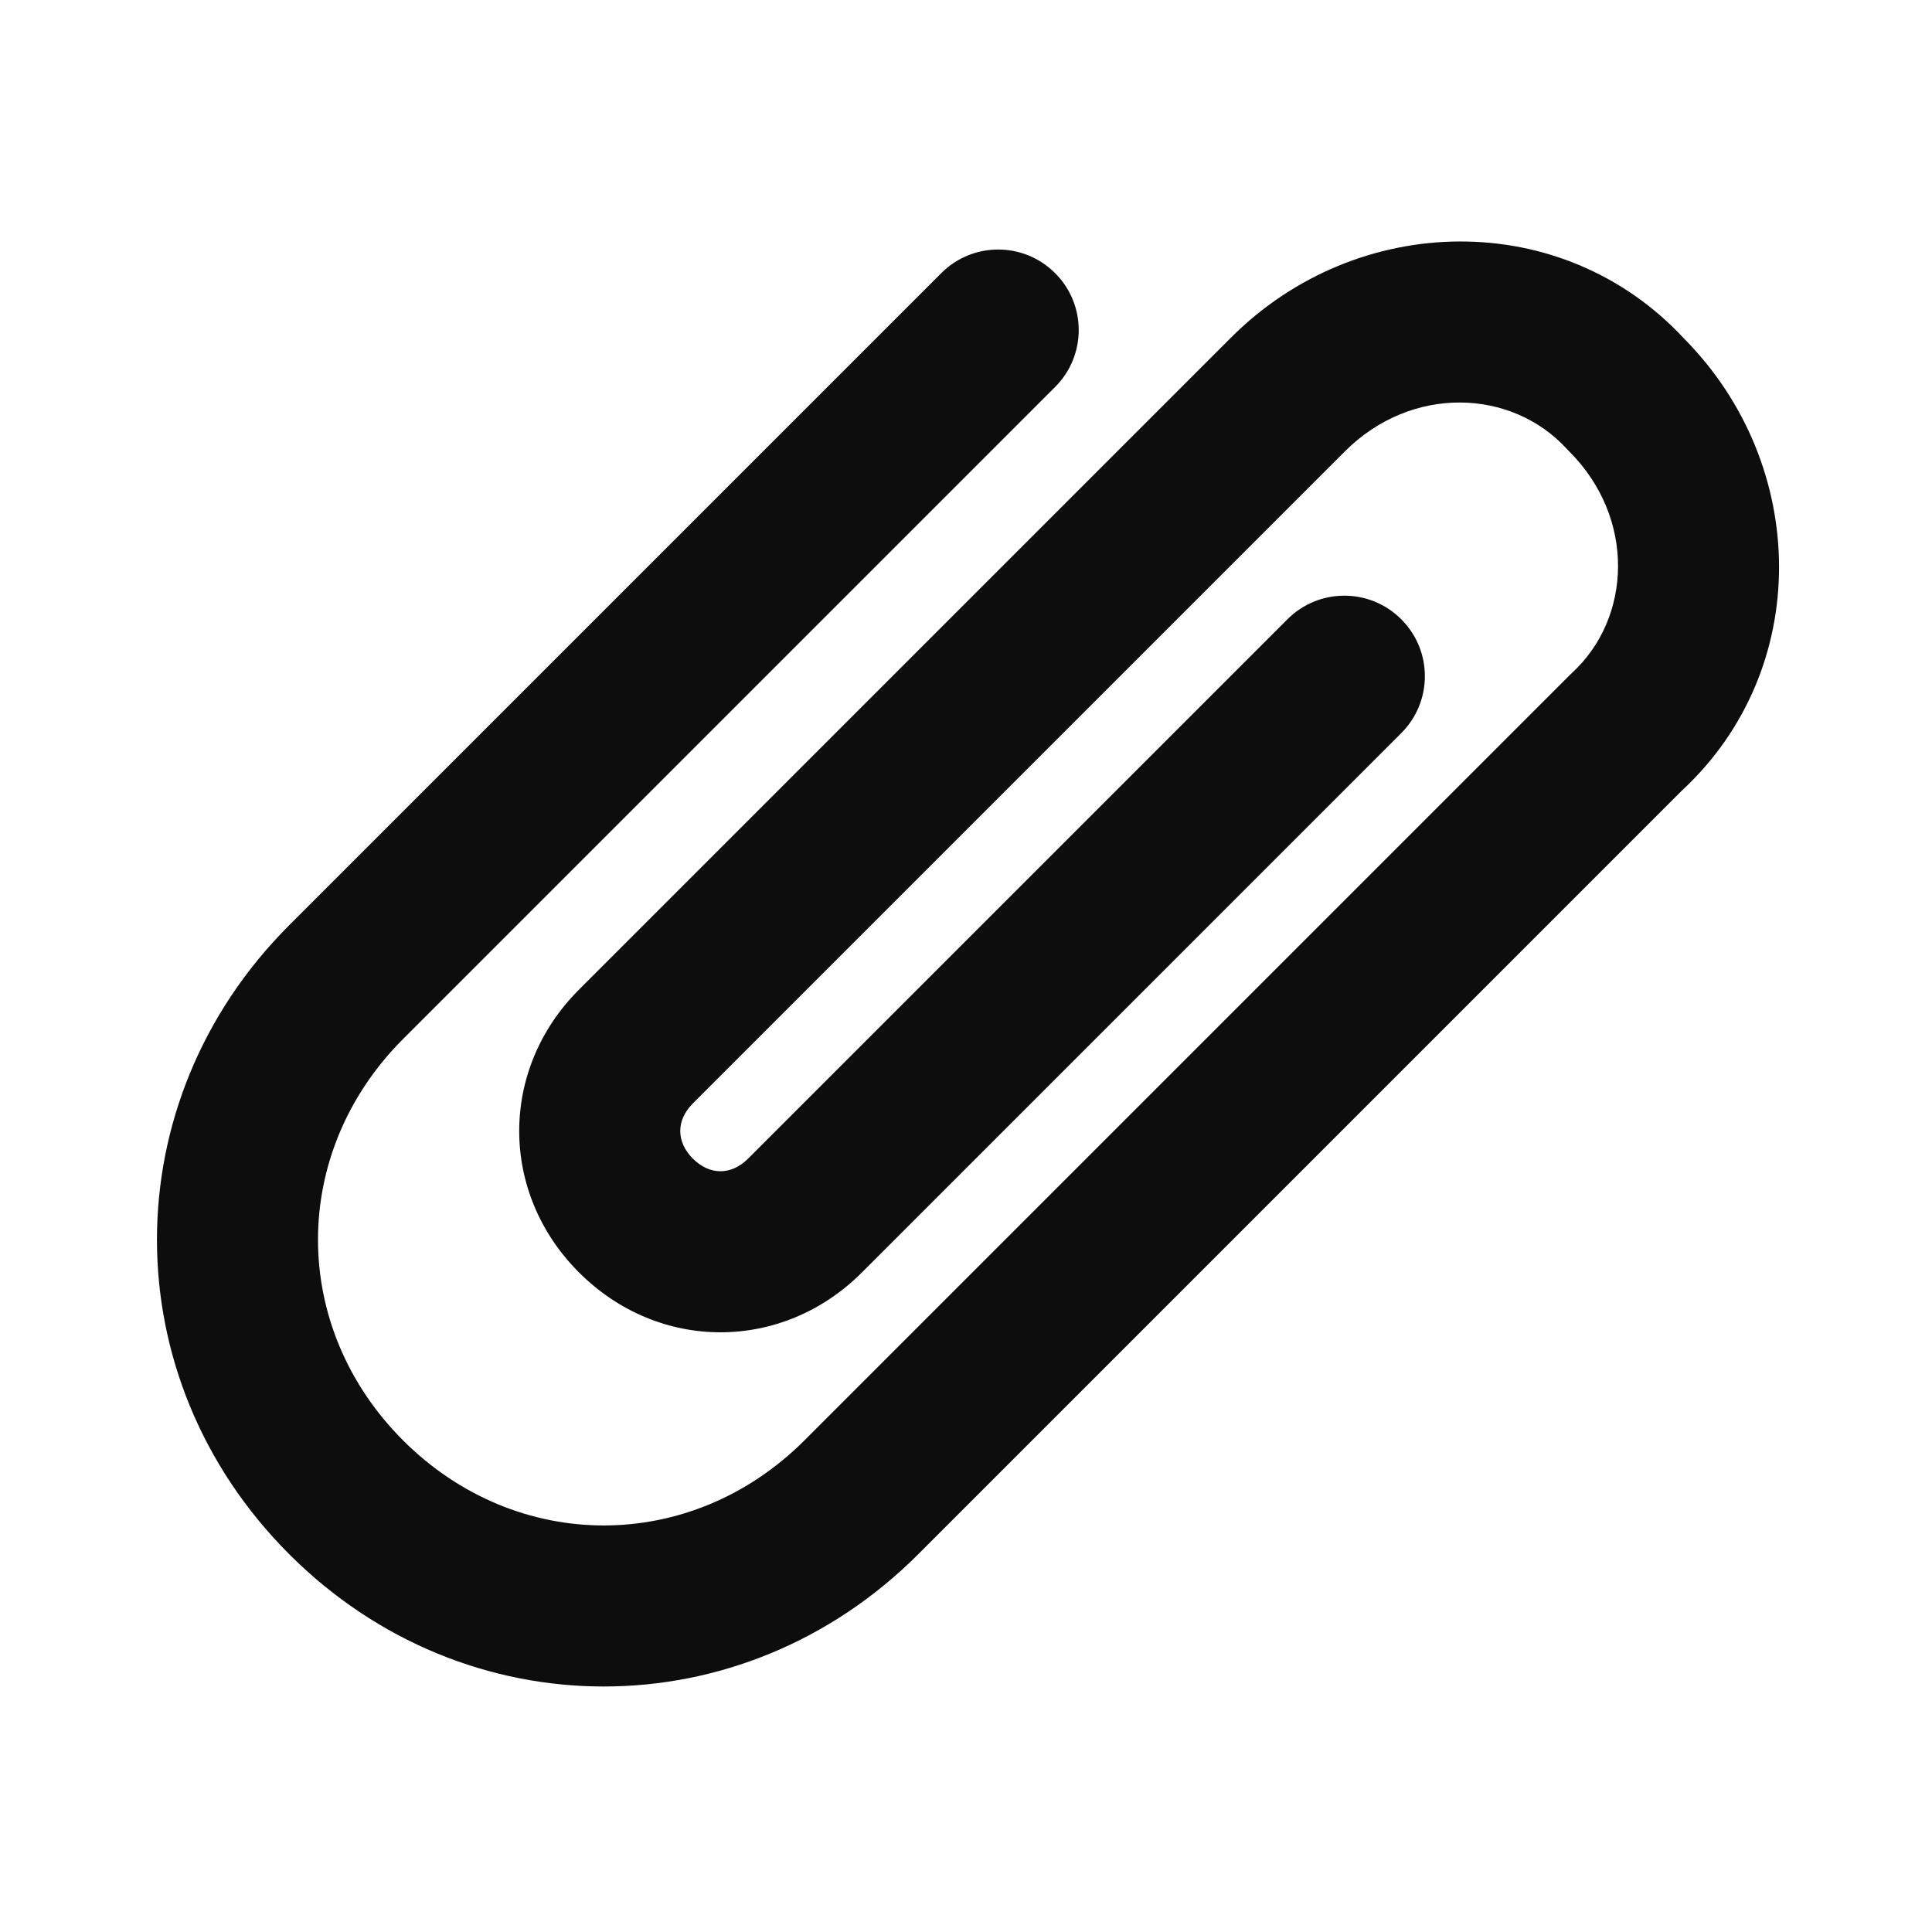
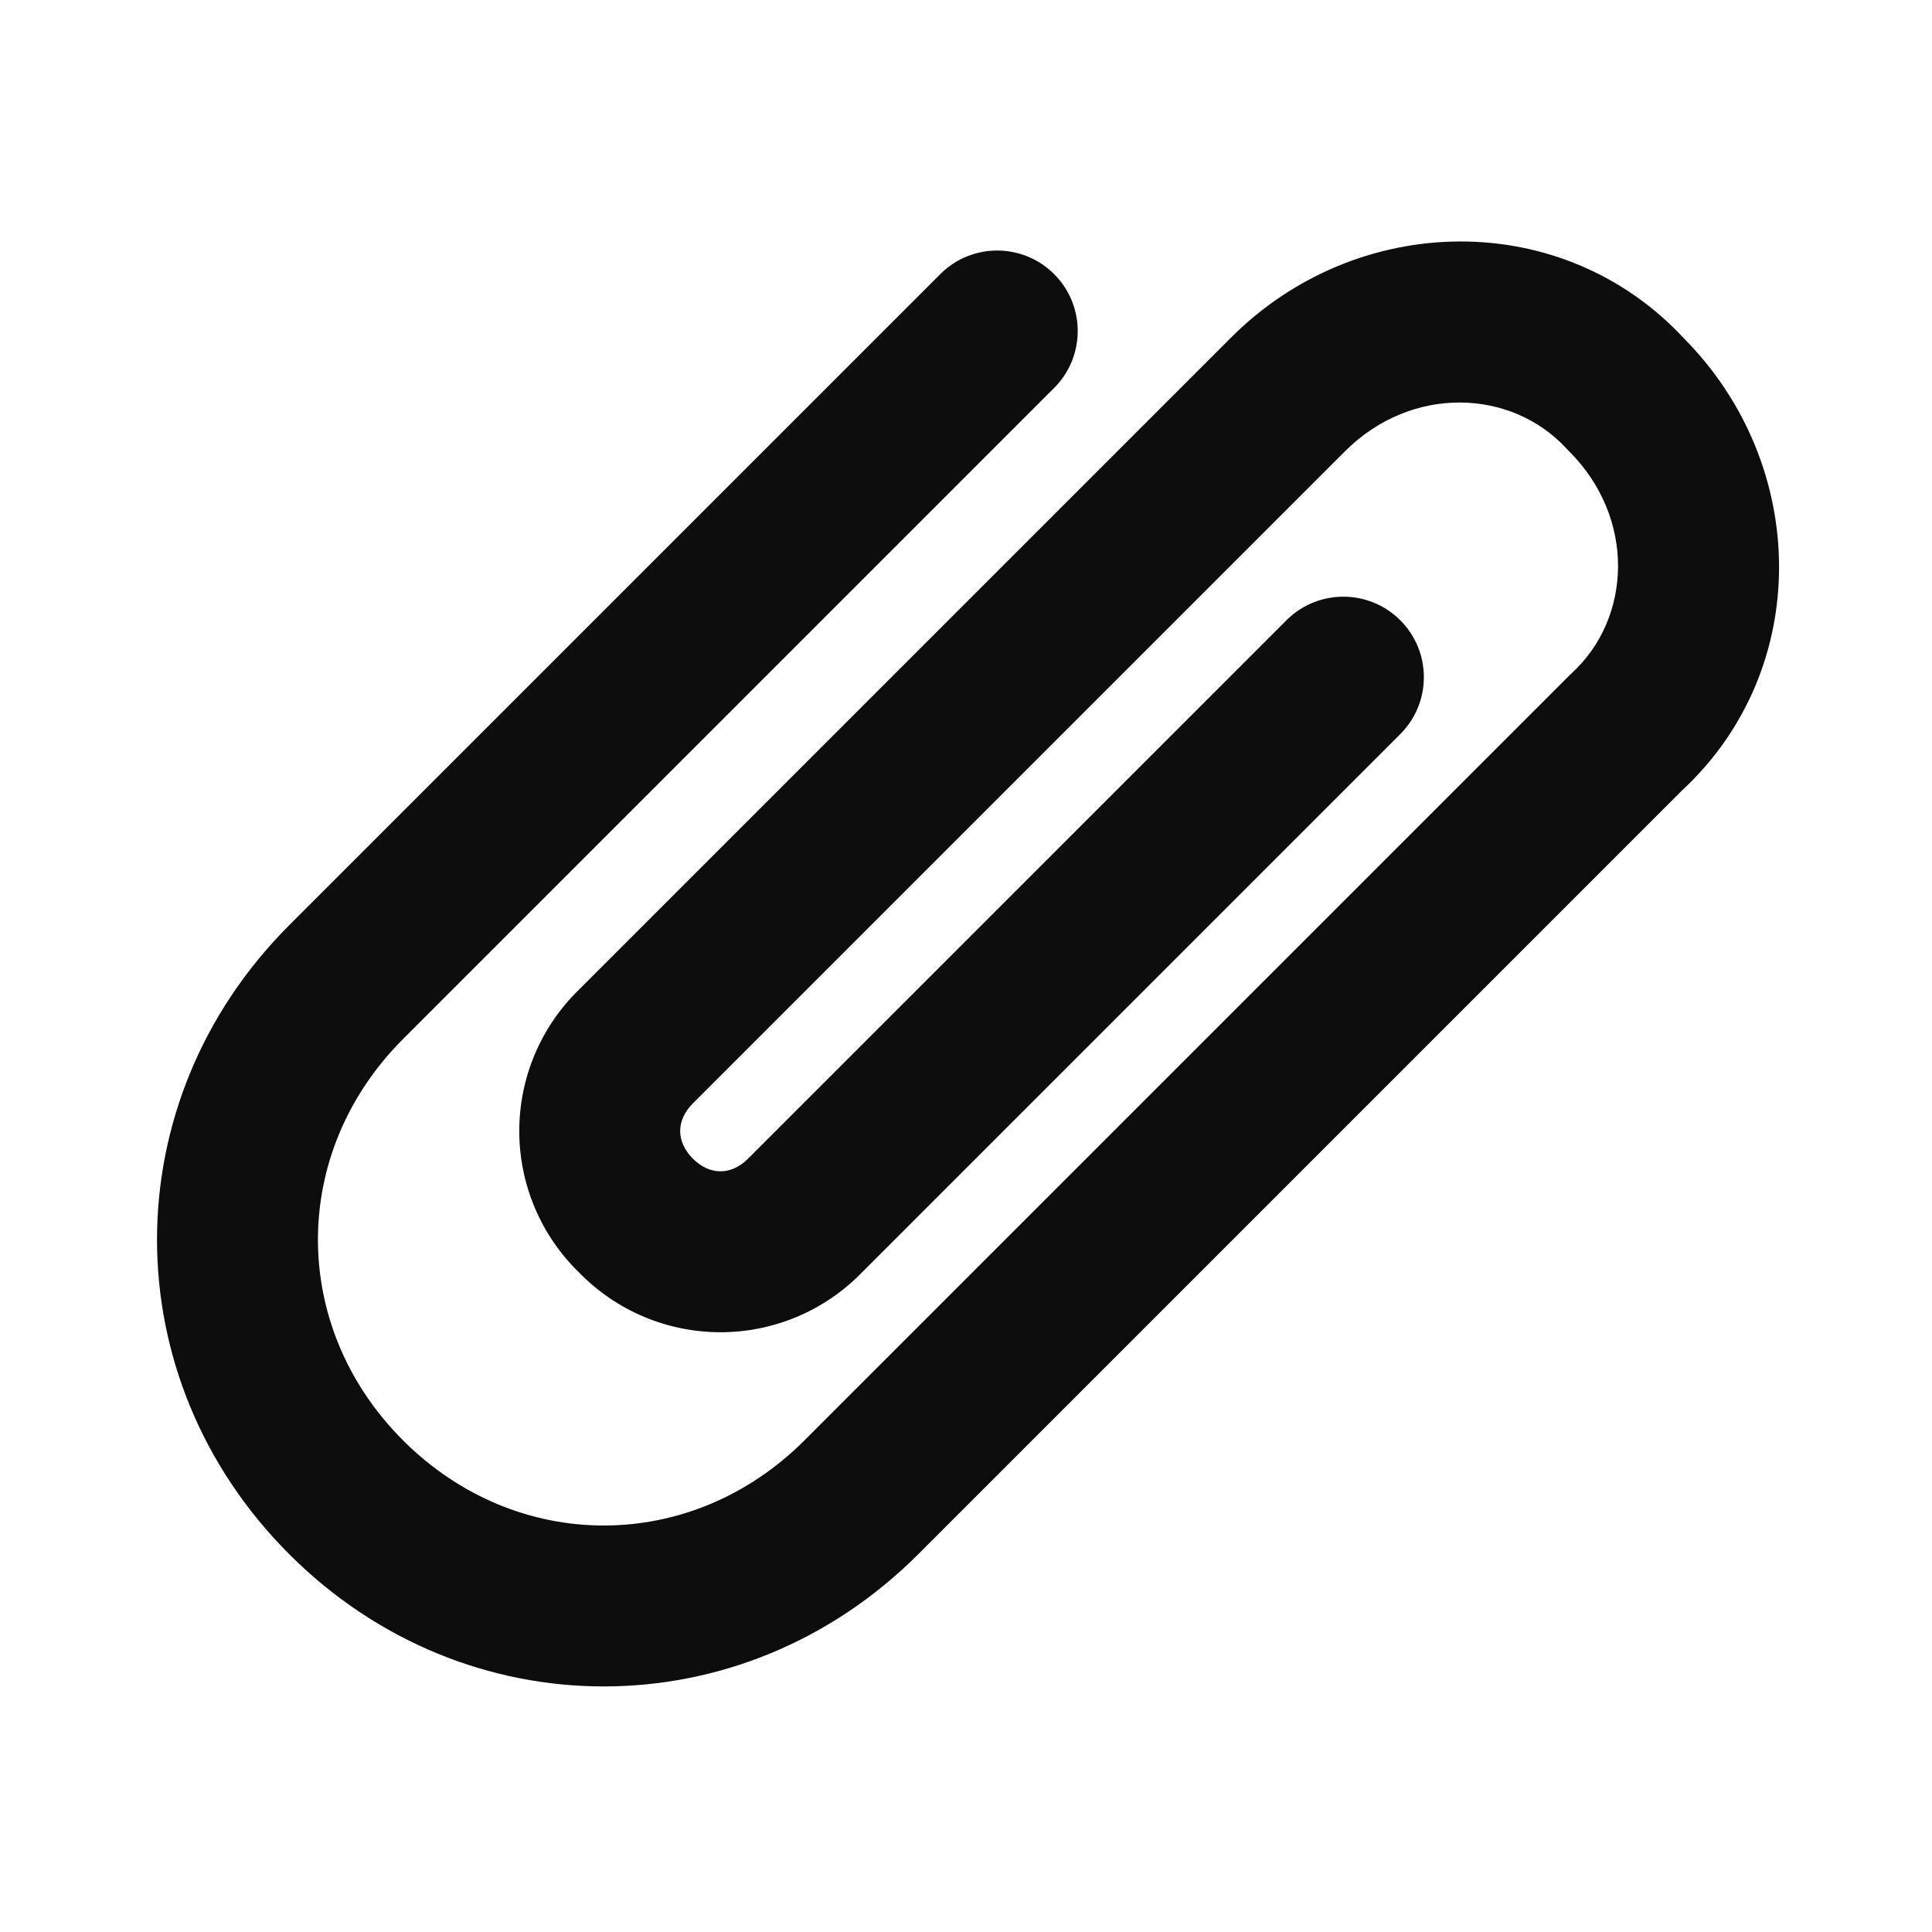
- <svg xmlns="http://www.w3.org/2000/svg" width="24" height="24" viewBox="0 0 24 24" fill="none">
-   <path d="M19.463 5.576C18.776 4.826 17.534 4.78 16.707 5.607L8.607 13.707C8.398 13.917 8.398 14.183 8.607 14.393C8.817 14.602 9.083 14.602 9.293 14.393L15.993 7.693C16.383 7.302 17.017 7.302 17.407 7.693C17.798 8.083 17.798 8.717 17.407 9.107L10.707 15.807C9.717 16.798 8.183 16.798 7.193 15.807C6.202 14.817 6.202 13.283 7.193 12.293L15.293 4.193C16.86 2.625 19.408 2.574 20.922 4.208C22.475 5.777 22.52 8.312 20.893 9.821L11.407 19.307C9.217 21.498 5.783 21.498 3.593 19.307C1.402 17.117 1.402 13.683 3.593 11.493L11.693 3.393C12.083 3.002 12.716 3.002 13.107 3.393C13.498 3.783 13.498 4.417 13.107 4.807L5.007 12.907C3.598 14.317 3.598 16.483 5.007 17.893C6.417 19.302 8.583 19.302 9.993 17.893L19.493 8.393C19.503 8.383 19.514 8.373 19.524 8.363C20.274 7.676 20.32 6.434 19.493 5.607C19.483 5.597 19.473 5.586 19.463 5.576Z" fill="#0D0D0D" />
+ <svg xmlns="http://www.w3.org/2000/svg" width="24" height="24" fill="none">
+   <path d="M19.463 5.576c-.688-.75-1.929-.796-2.756.031l-8.1 8.1c-.21.21-.21.476 0 .686.21.21.476.21.686 0l6.7-6.7a1 1 0 011.414 1.414l-6.7 6.7a2.45 2.45 0 01-3.514 0 2.45 2.45 0 010-3.514l8.1-8.1c1.567-1.568 4.115-1.619 5.63.015 1.552 1.569 1.597 4.104-.03 5.613l-9.486 9.486c-2.19 2.19-5.624 2.19-7.814 0-2.19-2.19-2.19-5.624 0-7.814l8.1-8.1a1 1 0 011.414 1.414l-8.1 8.1c-1.41 1.41-1.41 3.576 0 4.986 1.41 1.41 3.576 1.41 4.986 0l9.5-9.5.031-.03c.75-.687.796-1.929-.031-2.756a1.06 1.06 0 01-.03-.031z" fill="#0D0D0D" />
</svg>
